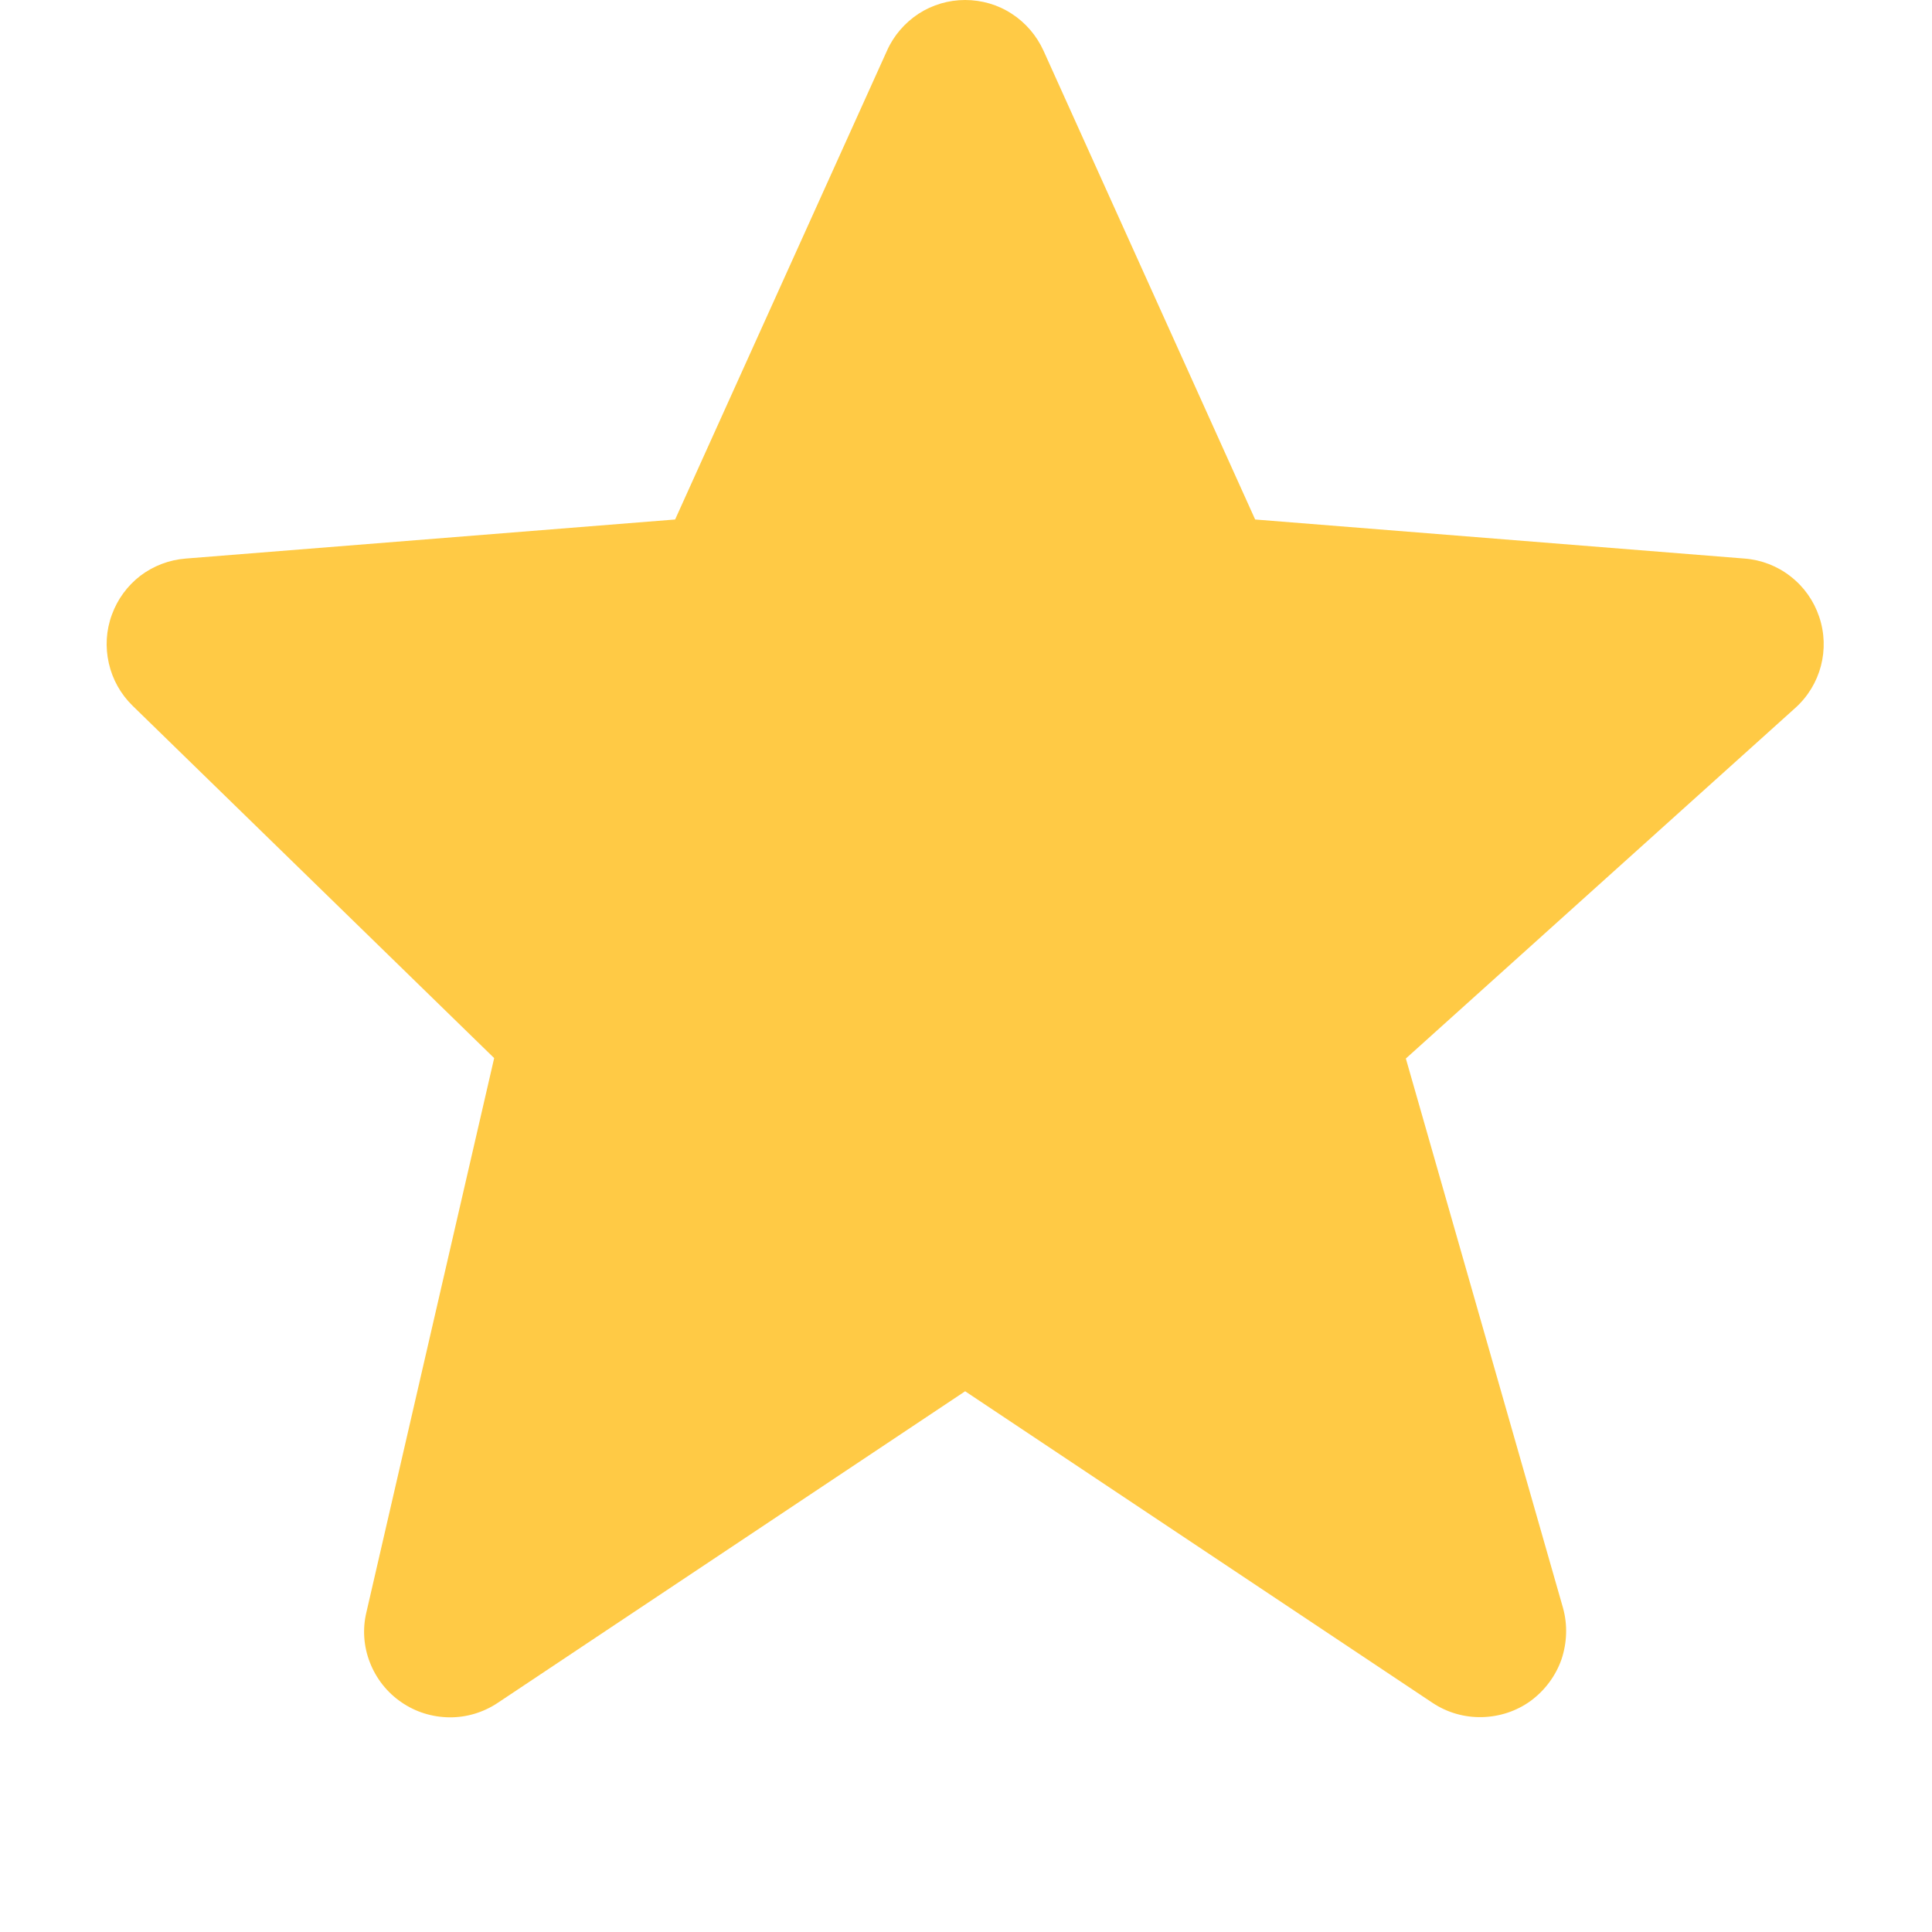
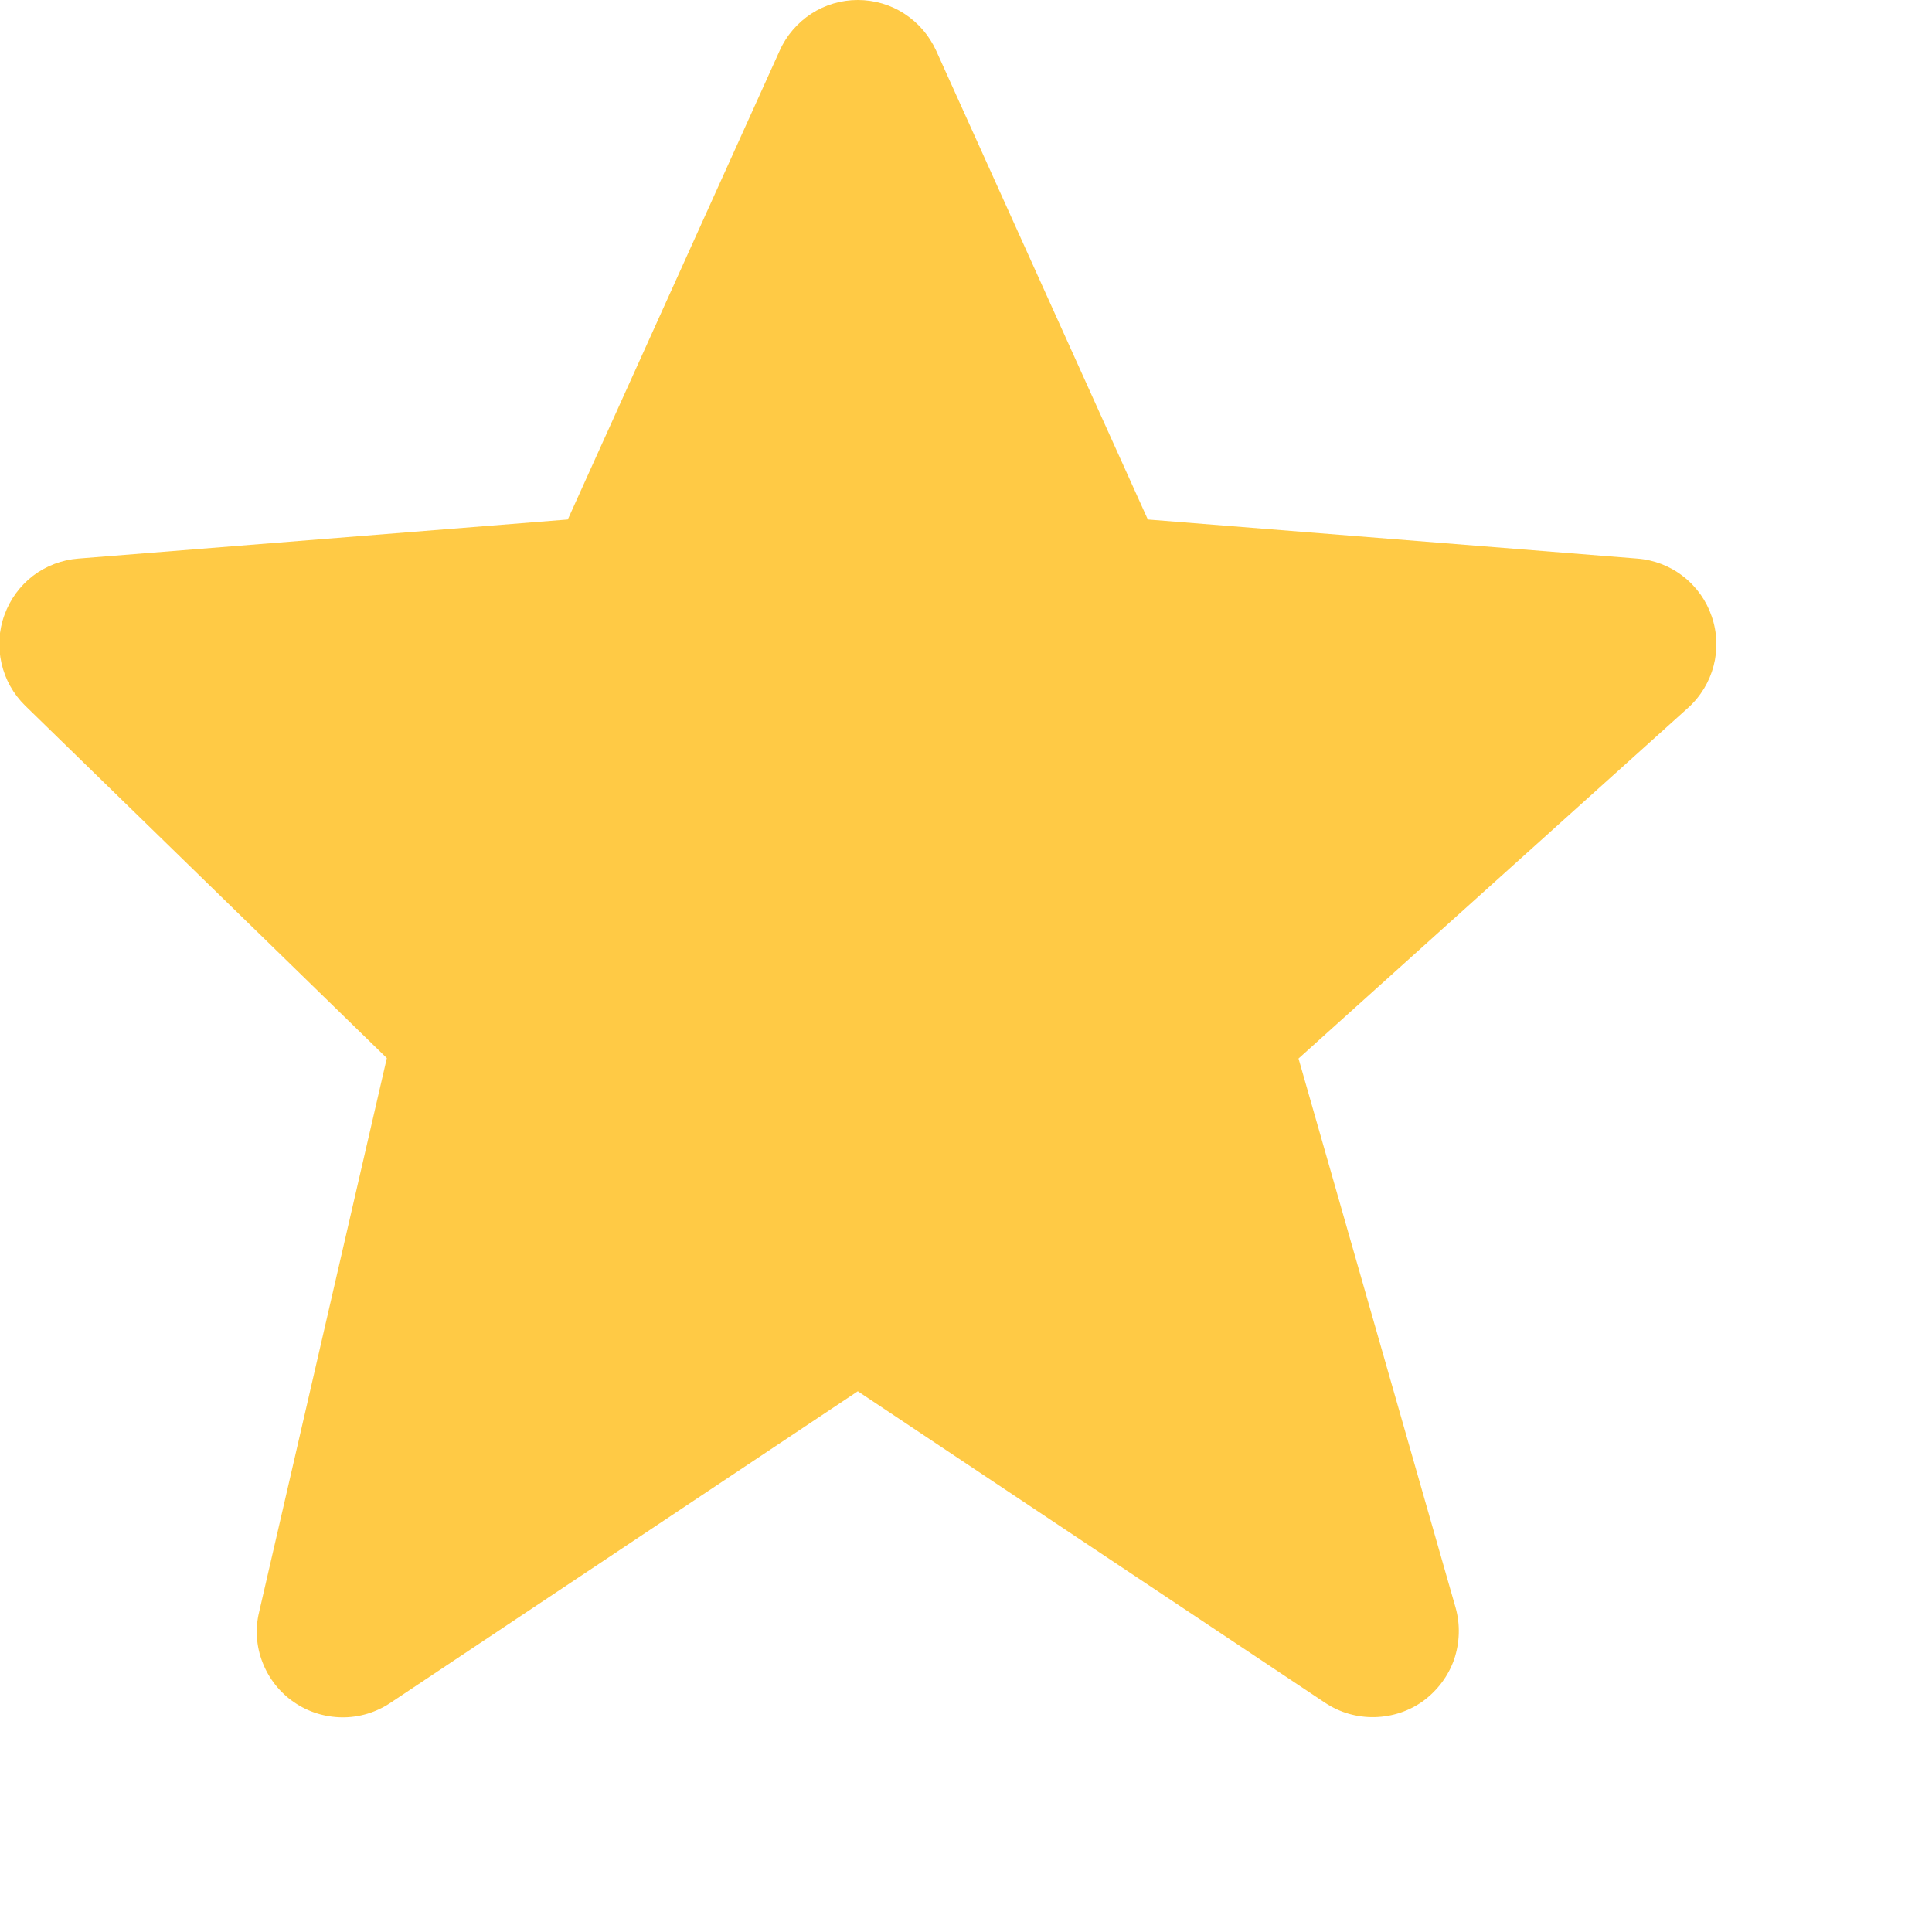
- <svg xmlns="http://www.w3.org/2000/svg" width="28" height="28" viewBox="0 0 8 9" fill="none">
+ <svg xmlns="http://www.w3.org/2000/svg" width="22" height="22" viewBox="0 0 9 9" fill="none">
  <path d="M7.974 2.872C7.949 2.798 7.903 2.733 7.841 2.685C7.78 2.637 7.705 2.608 7.627 2.602L5.347 2.42L4.361 0.236C4.329 0.166 4.278 0.106 4.213 0.064C4.149 0.022 4.073 4.2346e-05 3.996 6.01434e-08C3.919 -4.22257e-05 3.844 0.022 3.779 0.064C3.715 0.106 3.663 0.166 3.632 0.236L2.645 2.42L0.365 2.602C0.288 2.608 0.215 2.636 0.154 2.682C0.093 2.729 0.047 2.792 0.021 2.864C-0.006 2.937 -0.01 3.015 0.007 3.09C0.024 3.165 0.062 3.233 0.117 3.287L1.802 4.929L1.207 7.51C1.188 7.588 1.194 7.67 1.223 7.744C1.252 7.819 1.303 7.884 1.369 7.929C1.435 7.975 1.513 7.999 1.593 8C1.673 8.001 1.752 7.977 1.818 7.933L3.996 6.481L6.174 7.933C6.242 7.978 6.322 8.001 6.404 7.999C6.486 7.997 6.565 7.971 6.631 7.923C6.697 7.874 6.747 7.807 6.774 7.73C6.8 7.652 6.803 7.569 6.781 7.49L6.049 4.931L7.863 3.298C7.982 3.191 8.026 3.024 7.974 2.872Z" fill="#FFCA45" />
</svg>
